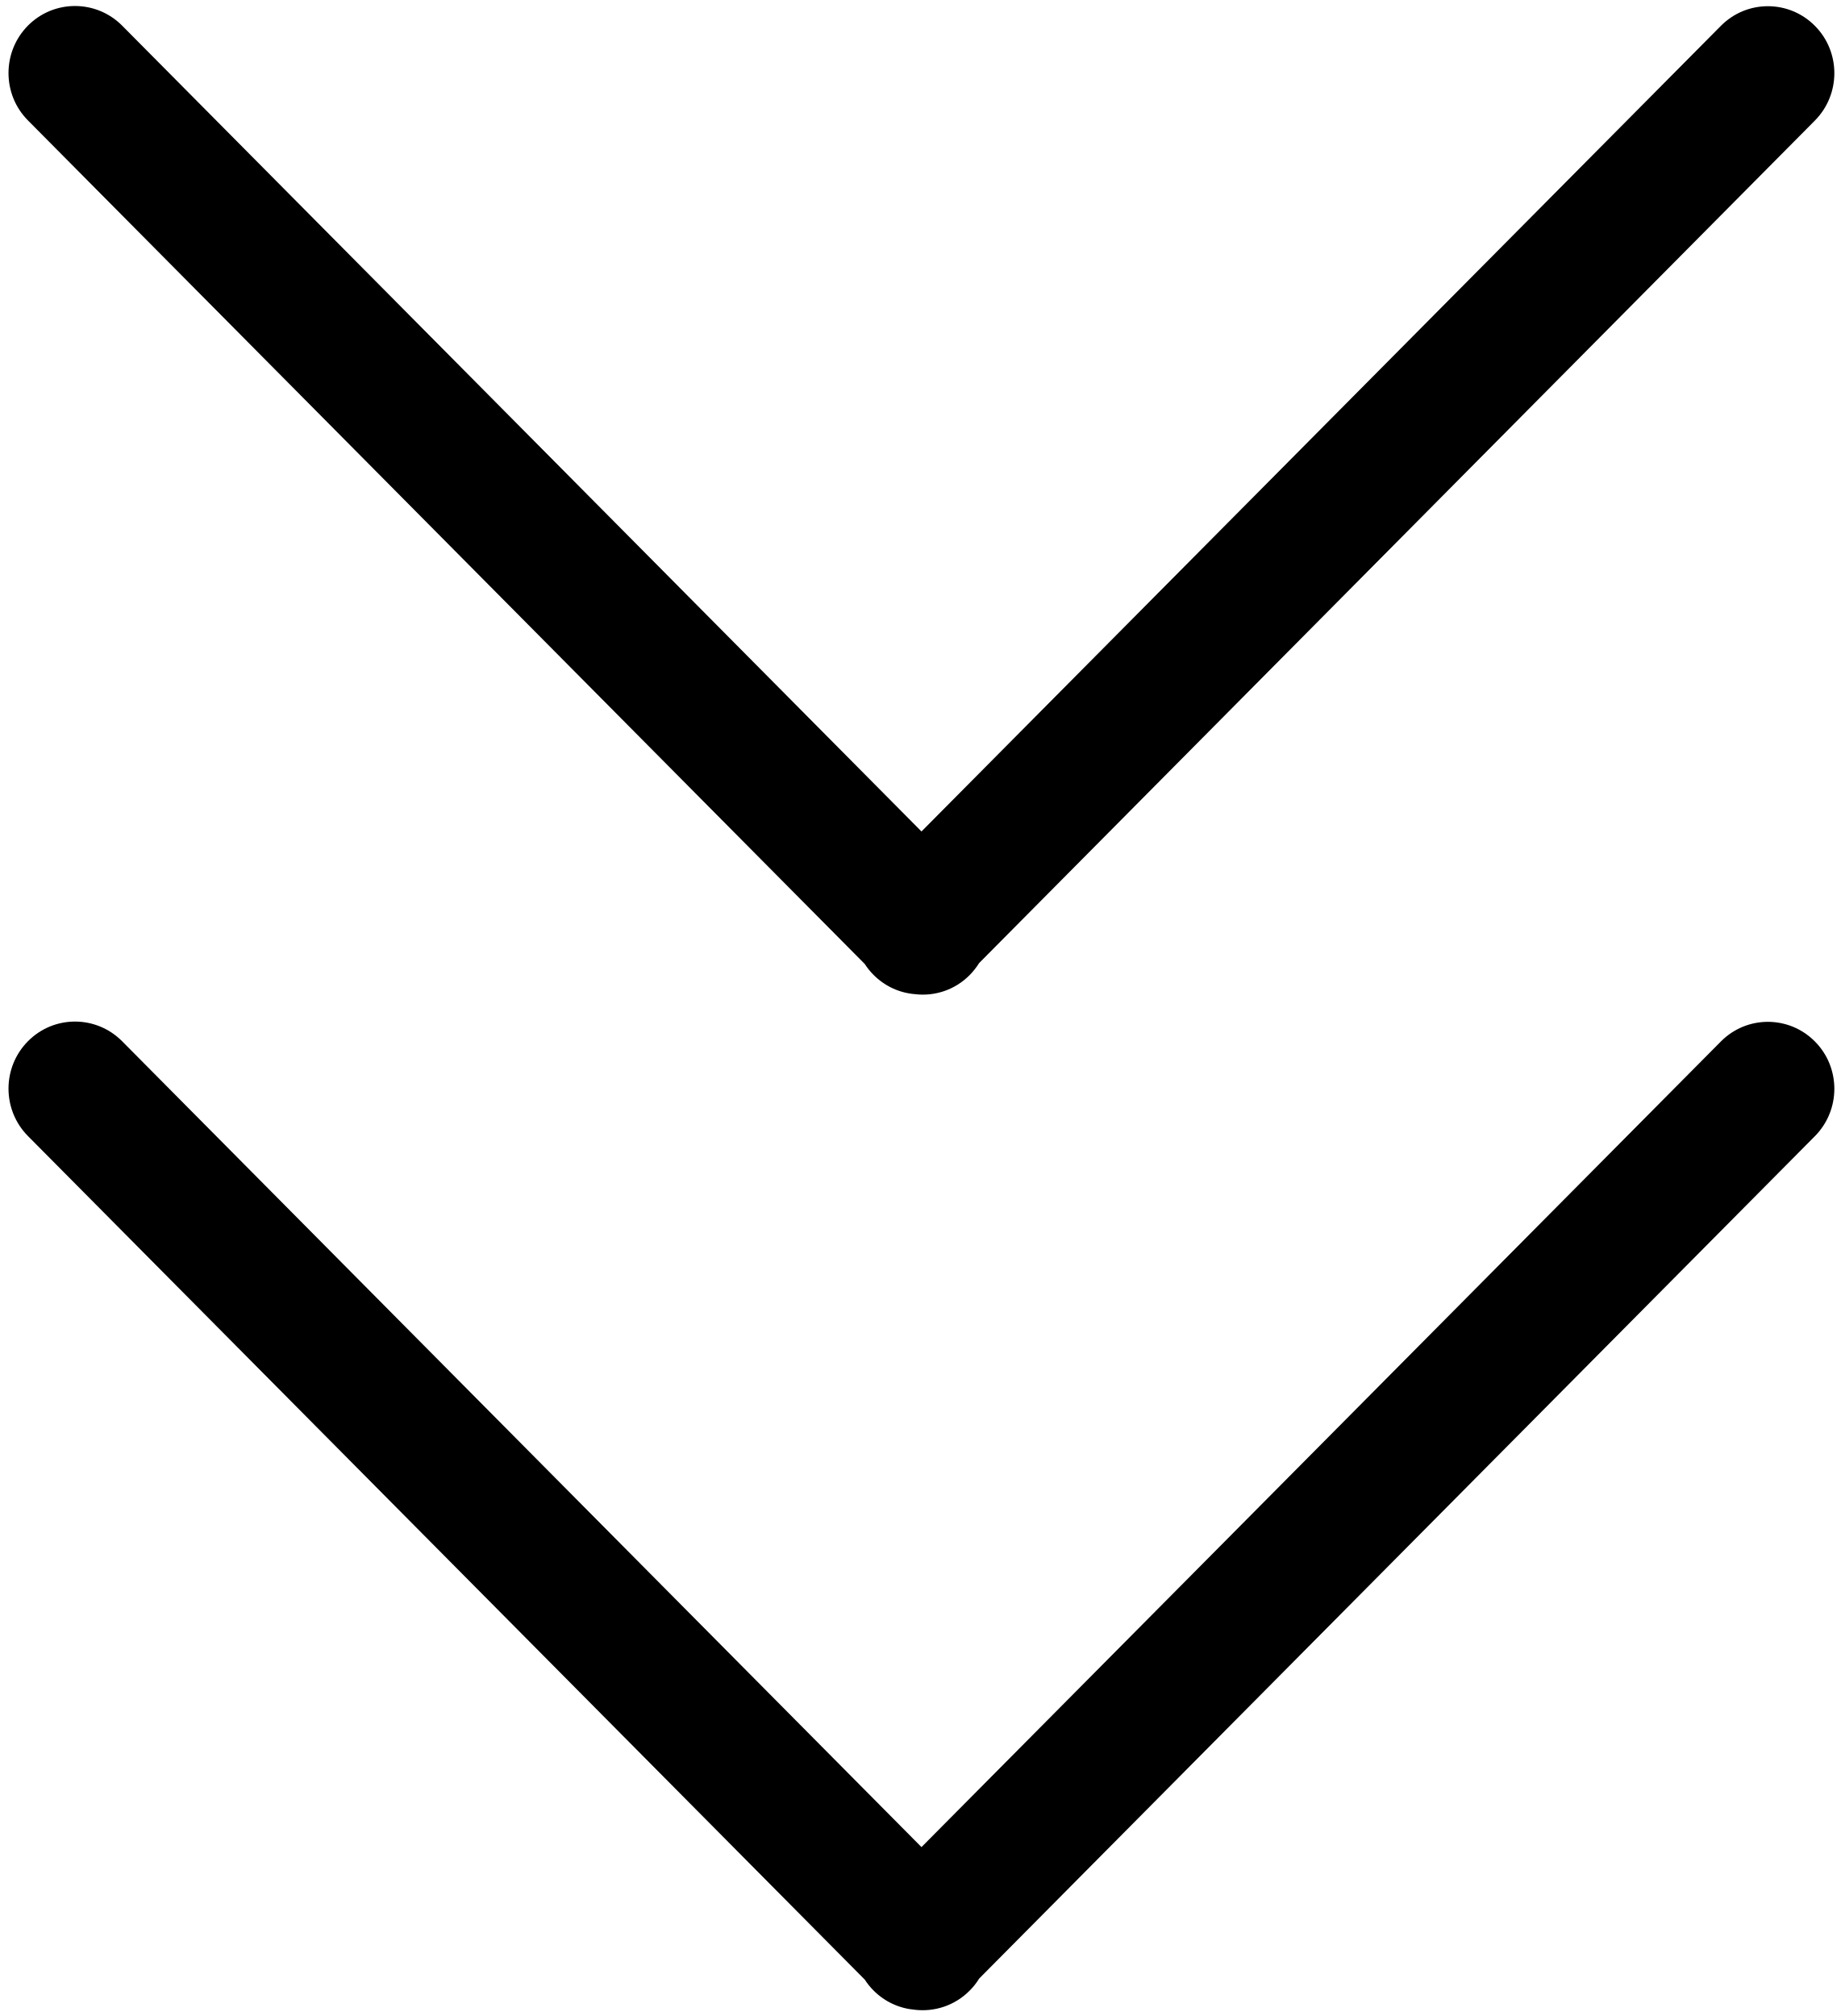
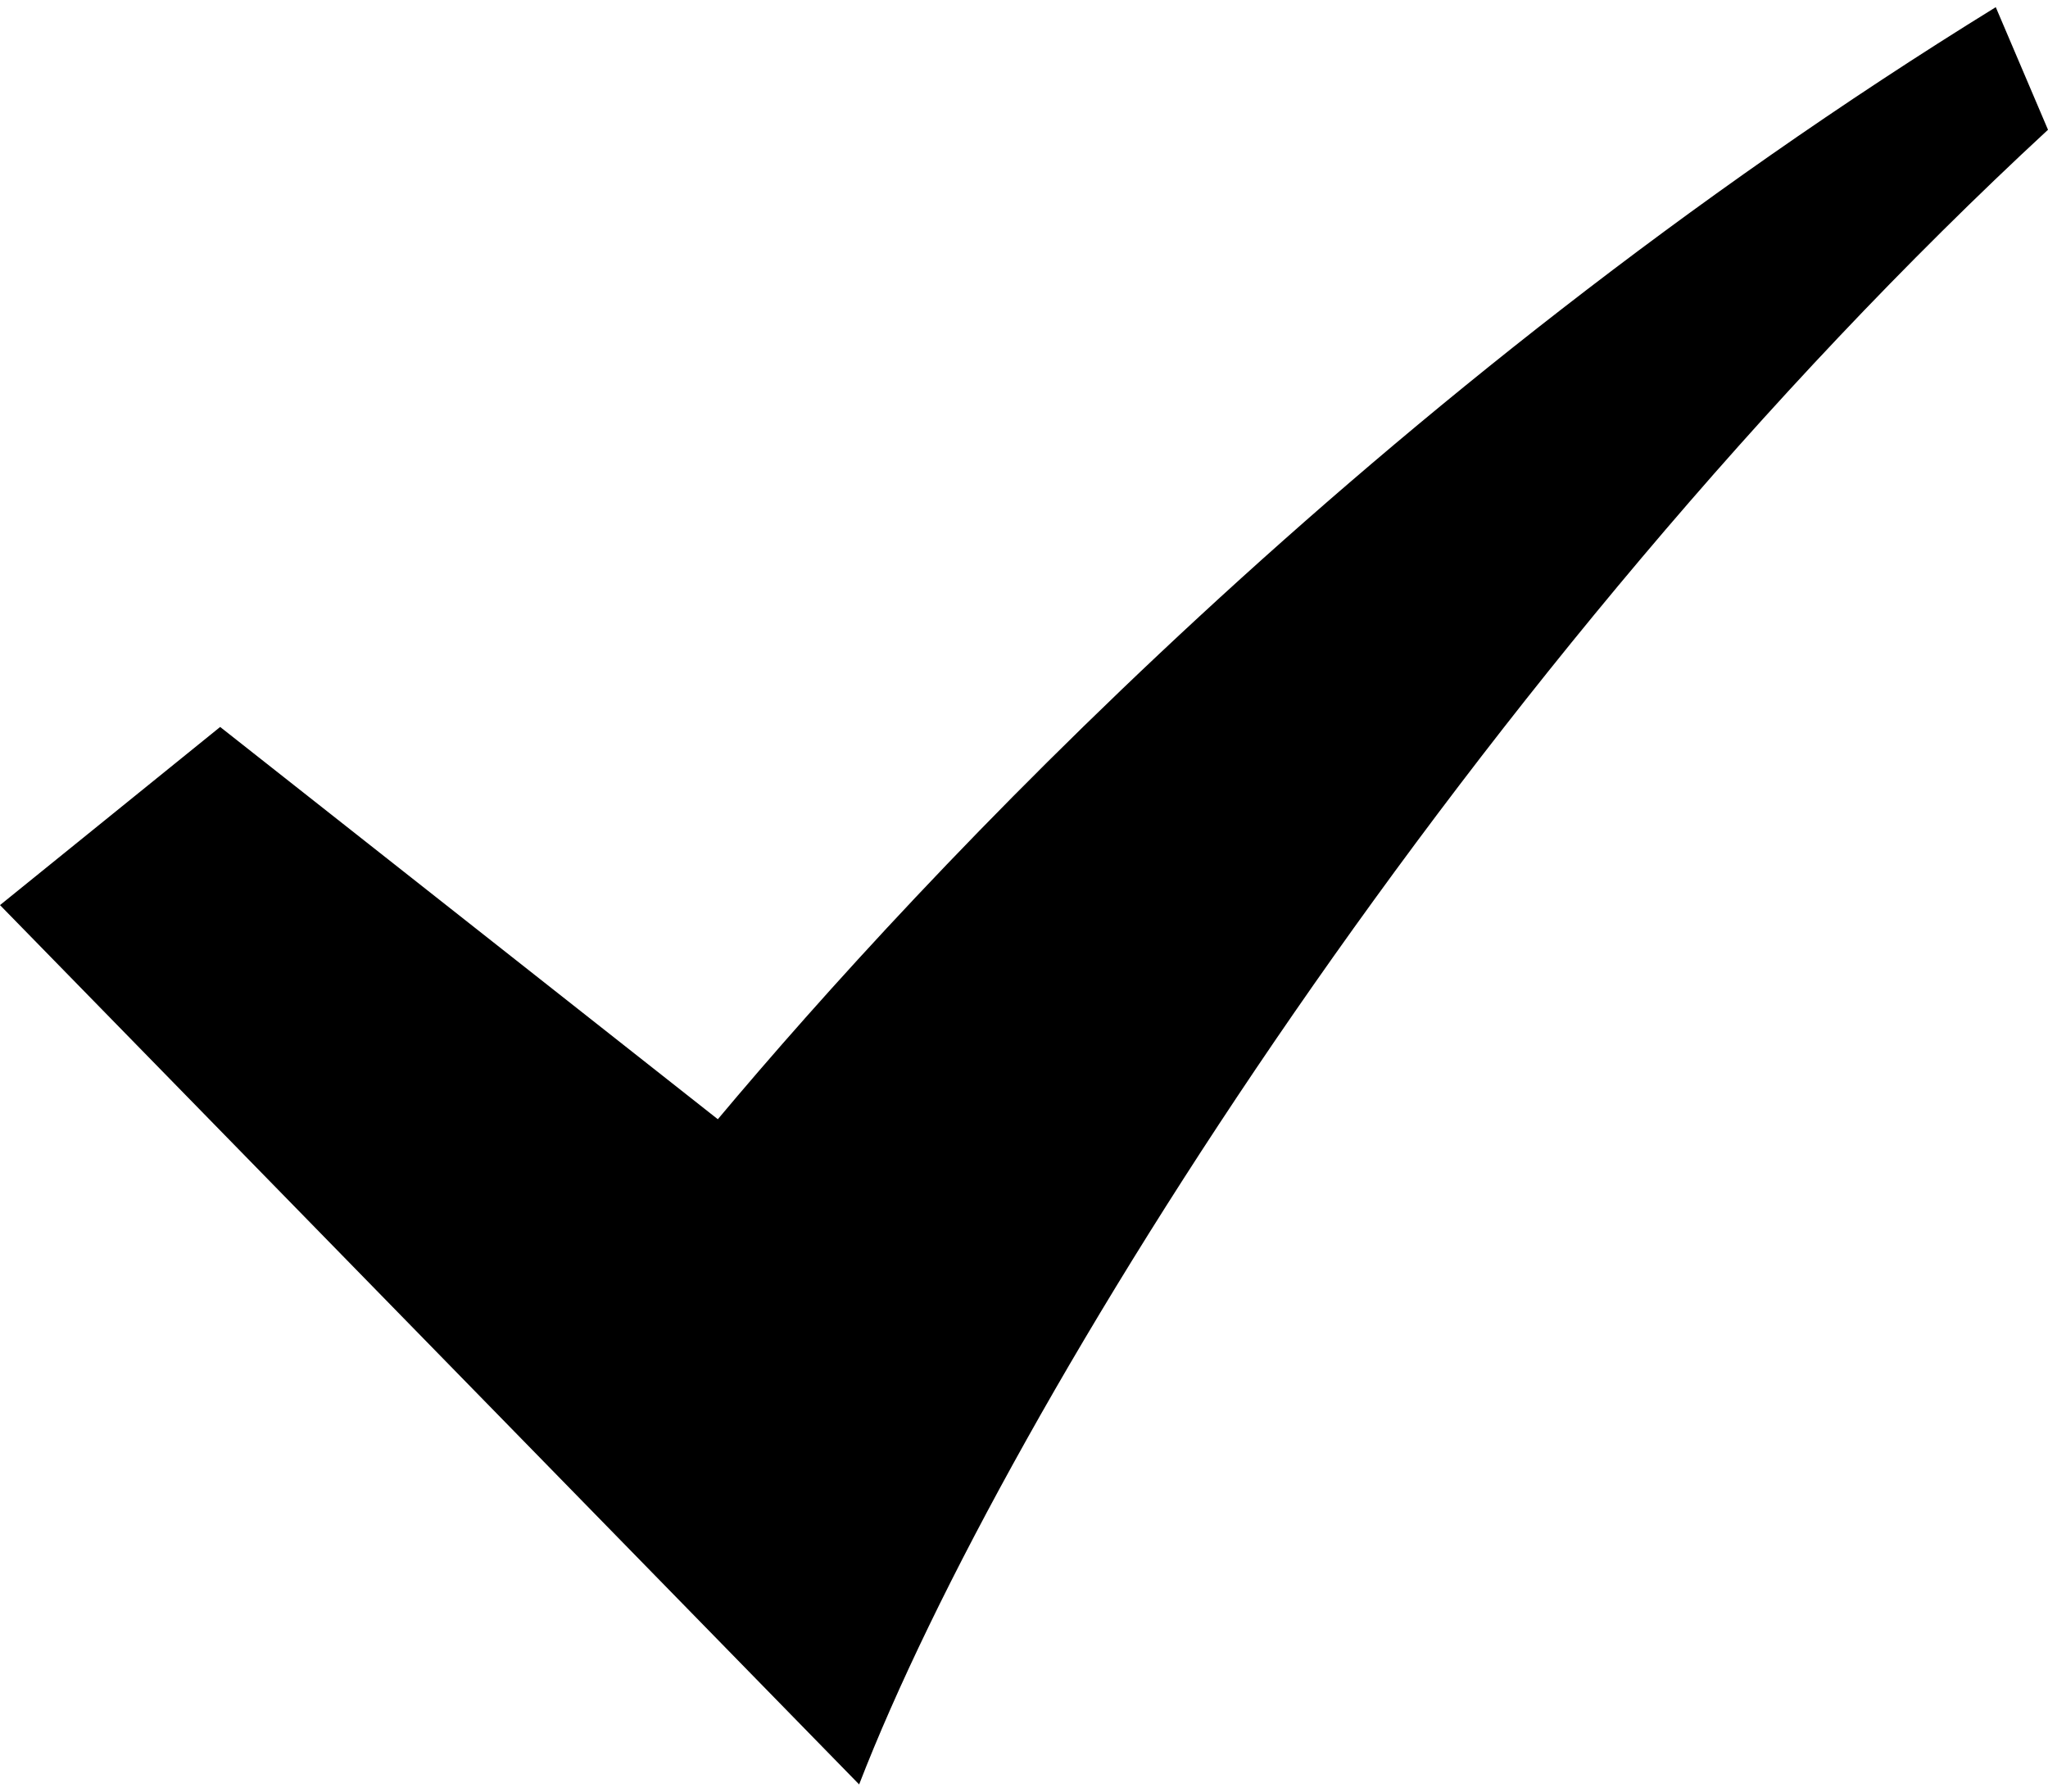
- <svg xmlns="http://www.w3.org/2000/svg" version="1.1" width="21px" height="23px">
-   <g transform="matrix(1 0 0 1 -185 -259 )">
-     <path d="M 9.965 22.708  C 10.097 22.841  10.265 22.914  10.438 22.929  C 10.661 22.955  10.893 22.882  11.063 22.71  C 11.105 22.668  11.141 22.622  11.171 22.573  L 20.704 12.964  C 21.002 12.665  21.002 12.18  20.706 11.882  C 20.41 11.583  19.929 11.583  19.633 11.882  L 10.513 21.073  L 1.393 11.879  C 1.096 11.58  0.615 11.58  0.319 11.879  C 0.023 12.178  0.023 12.662  0.319 12.961  L 9.866 22.585  C 9.894 22.628  9.927 22.67  9.965 22.708  Z M 9.965 11.121  C 10.097 11.254  10.265 11.328  10.438 11.342  C 10.661 11.369  10.893 11.296  11.063 11.124  C 11.105 11.081  11.141 11.035  11.171 10.987  L 20.704 1.377  C 21.002 1.078  21.002 0.593  20.706 0.295  C 20.41 -0.004  19.929 -0.004  19.633 0.295  L 10.513 9.486  L 1.393 0.292  C 1.096 -0.006  0.615 -0.006  0.319 0.292  C 0.023 0.591  0.023 1.076  0.319 1.374  L 9.866 10.998  C 9.894 11.042  9.927 11.083  9.965 11.121  Z " fill-rule="nonzero" fill="#000000" stroke="none" transform="matrix(1 0 0 1 185 259 )" />
+ <svg xmlns="http://www.w3.org/2000/svg" version="1.1" width="24px" height="21px">
+   <g transform="matrix(1 0 0 1 -79 -113 )">
+     <path d="M 24 1.521  L 23.388 0.084  C 16.092 4.586  10.8 10.271  8.412 13.119  L 2.58 8.521  L 0 10.609  L 10.068 20.916  C 11.796 16.45  17.292 7.724  24 1.521  Z " fill-rule="nonzero" fill="#000000" stroke="none" transform="matrix(1 0 0 1 79 113 )" />
  </g>
</svg>
